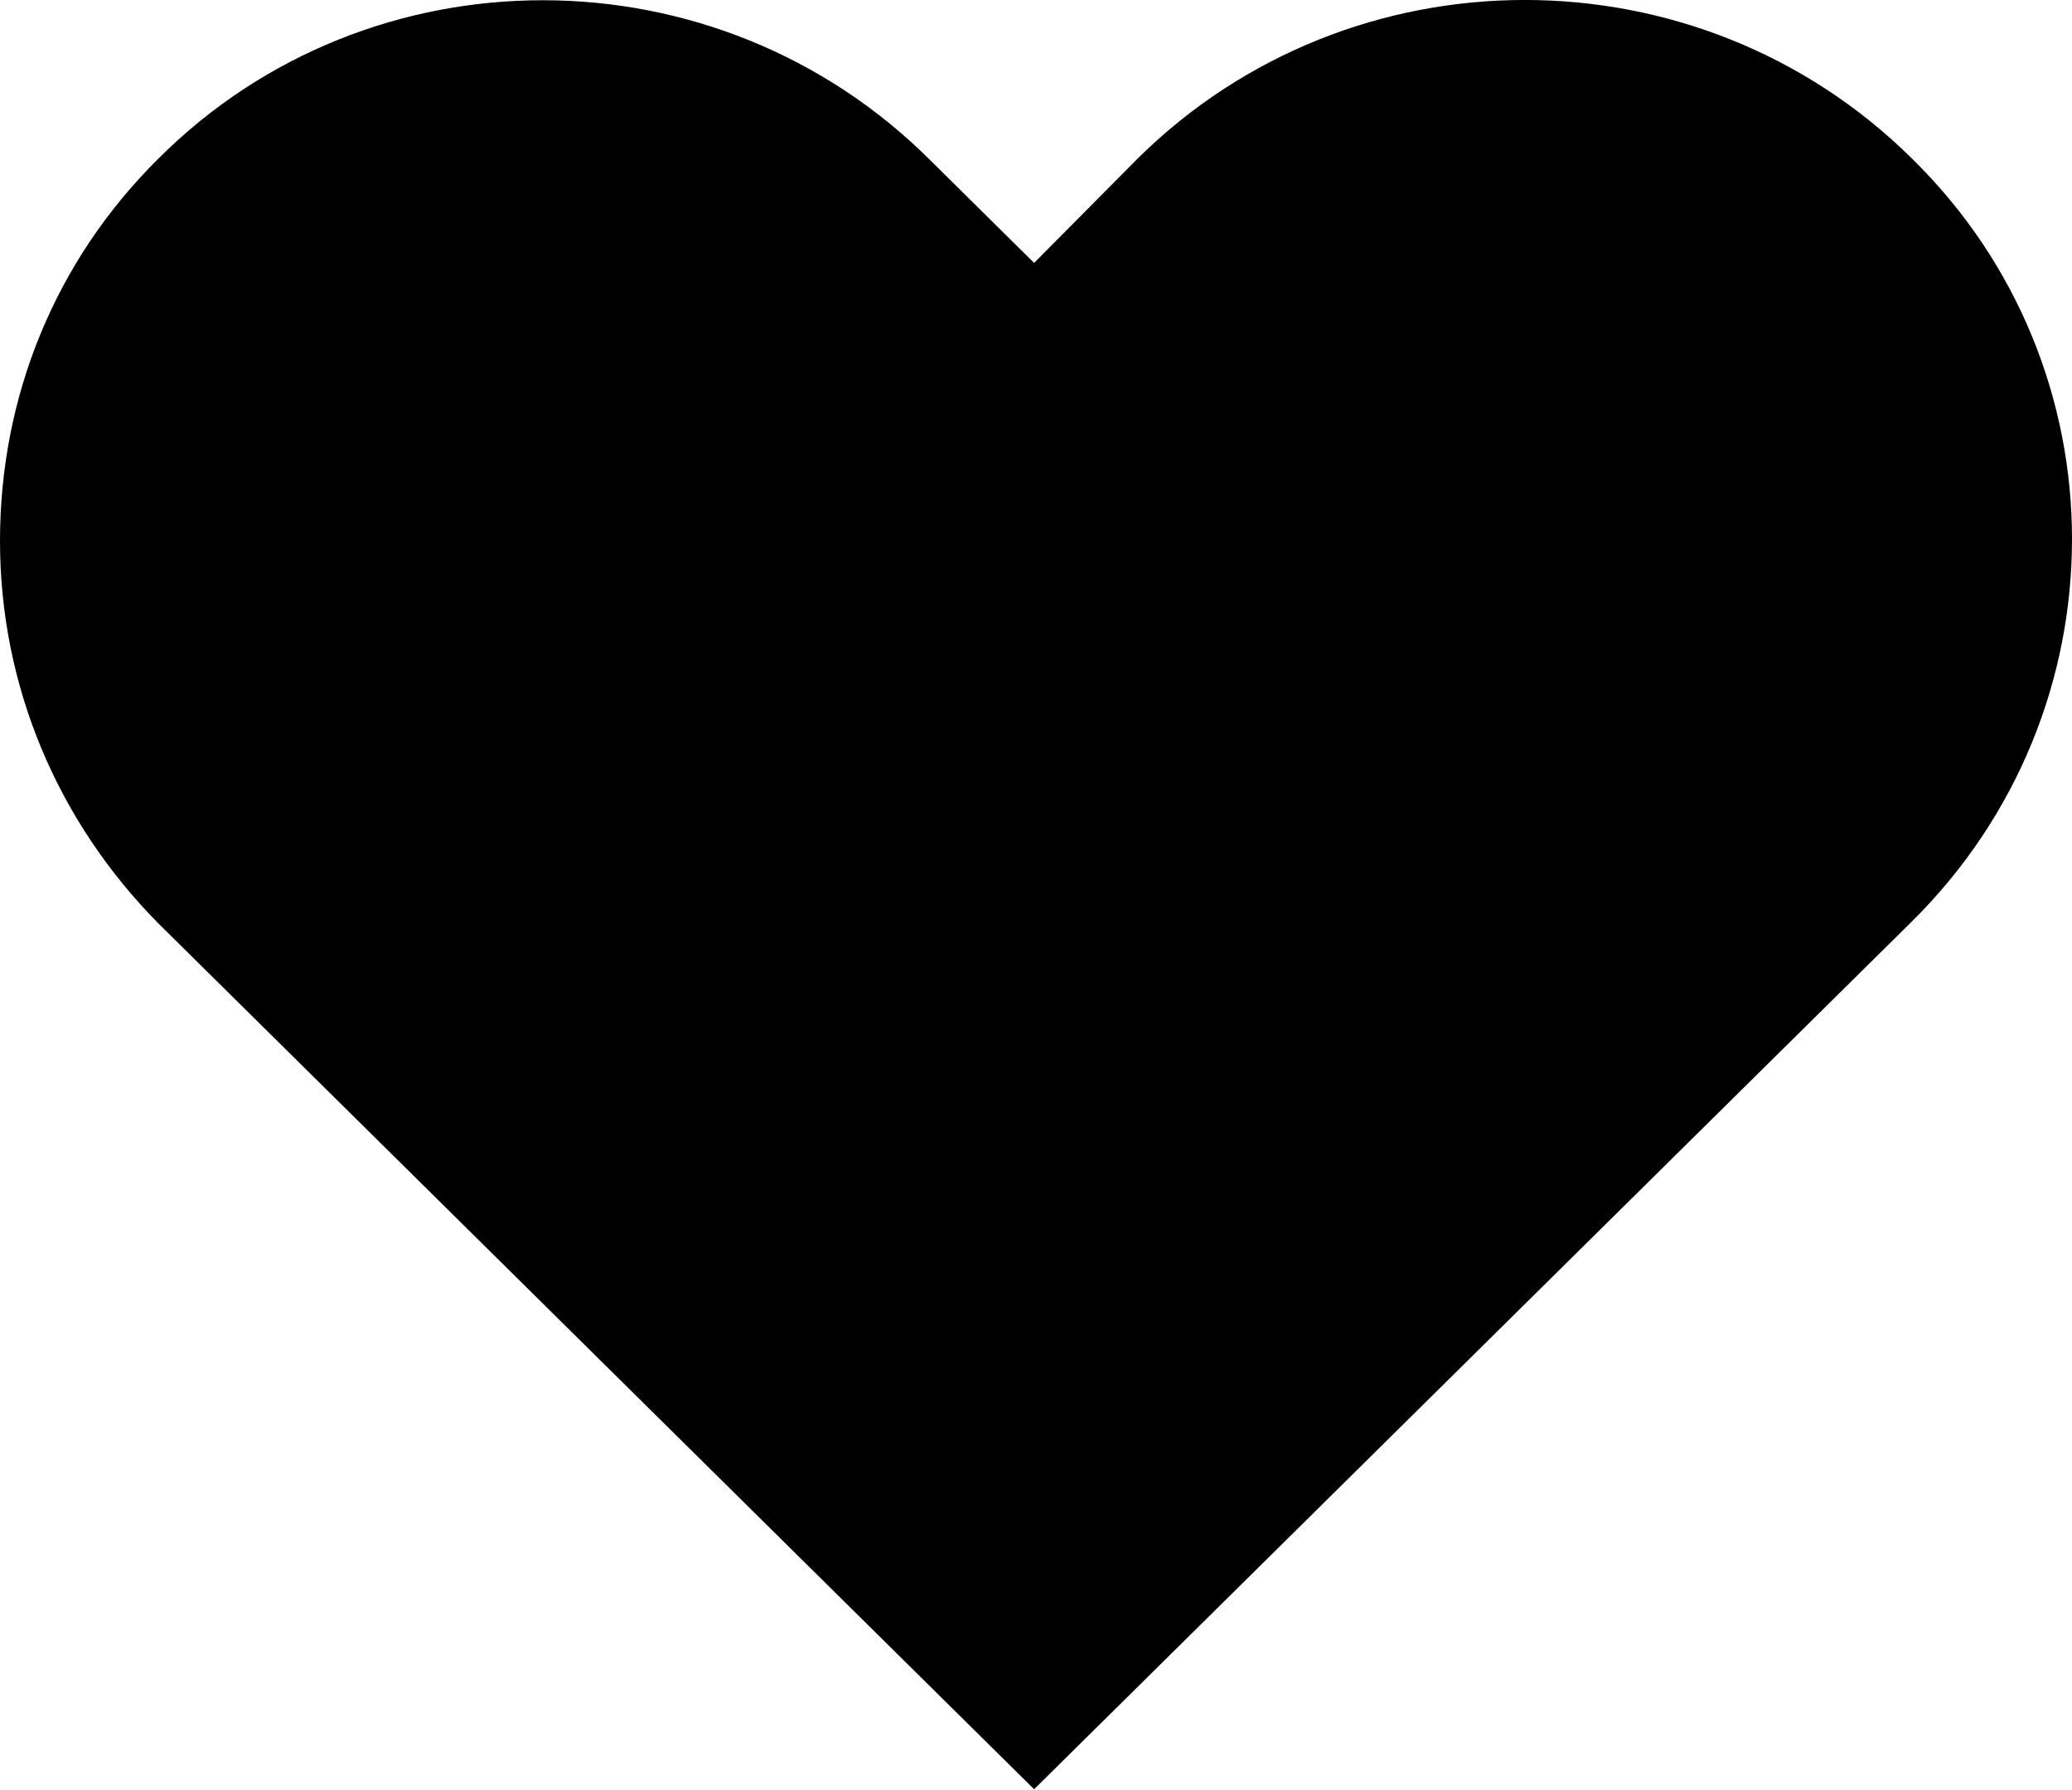
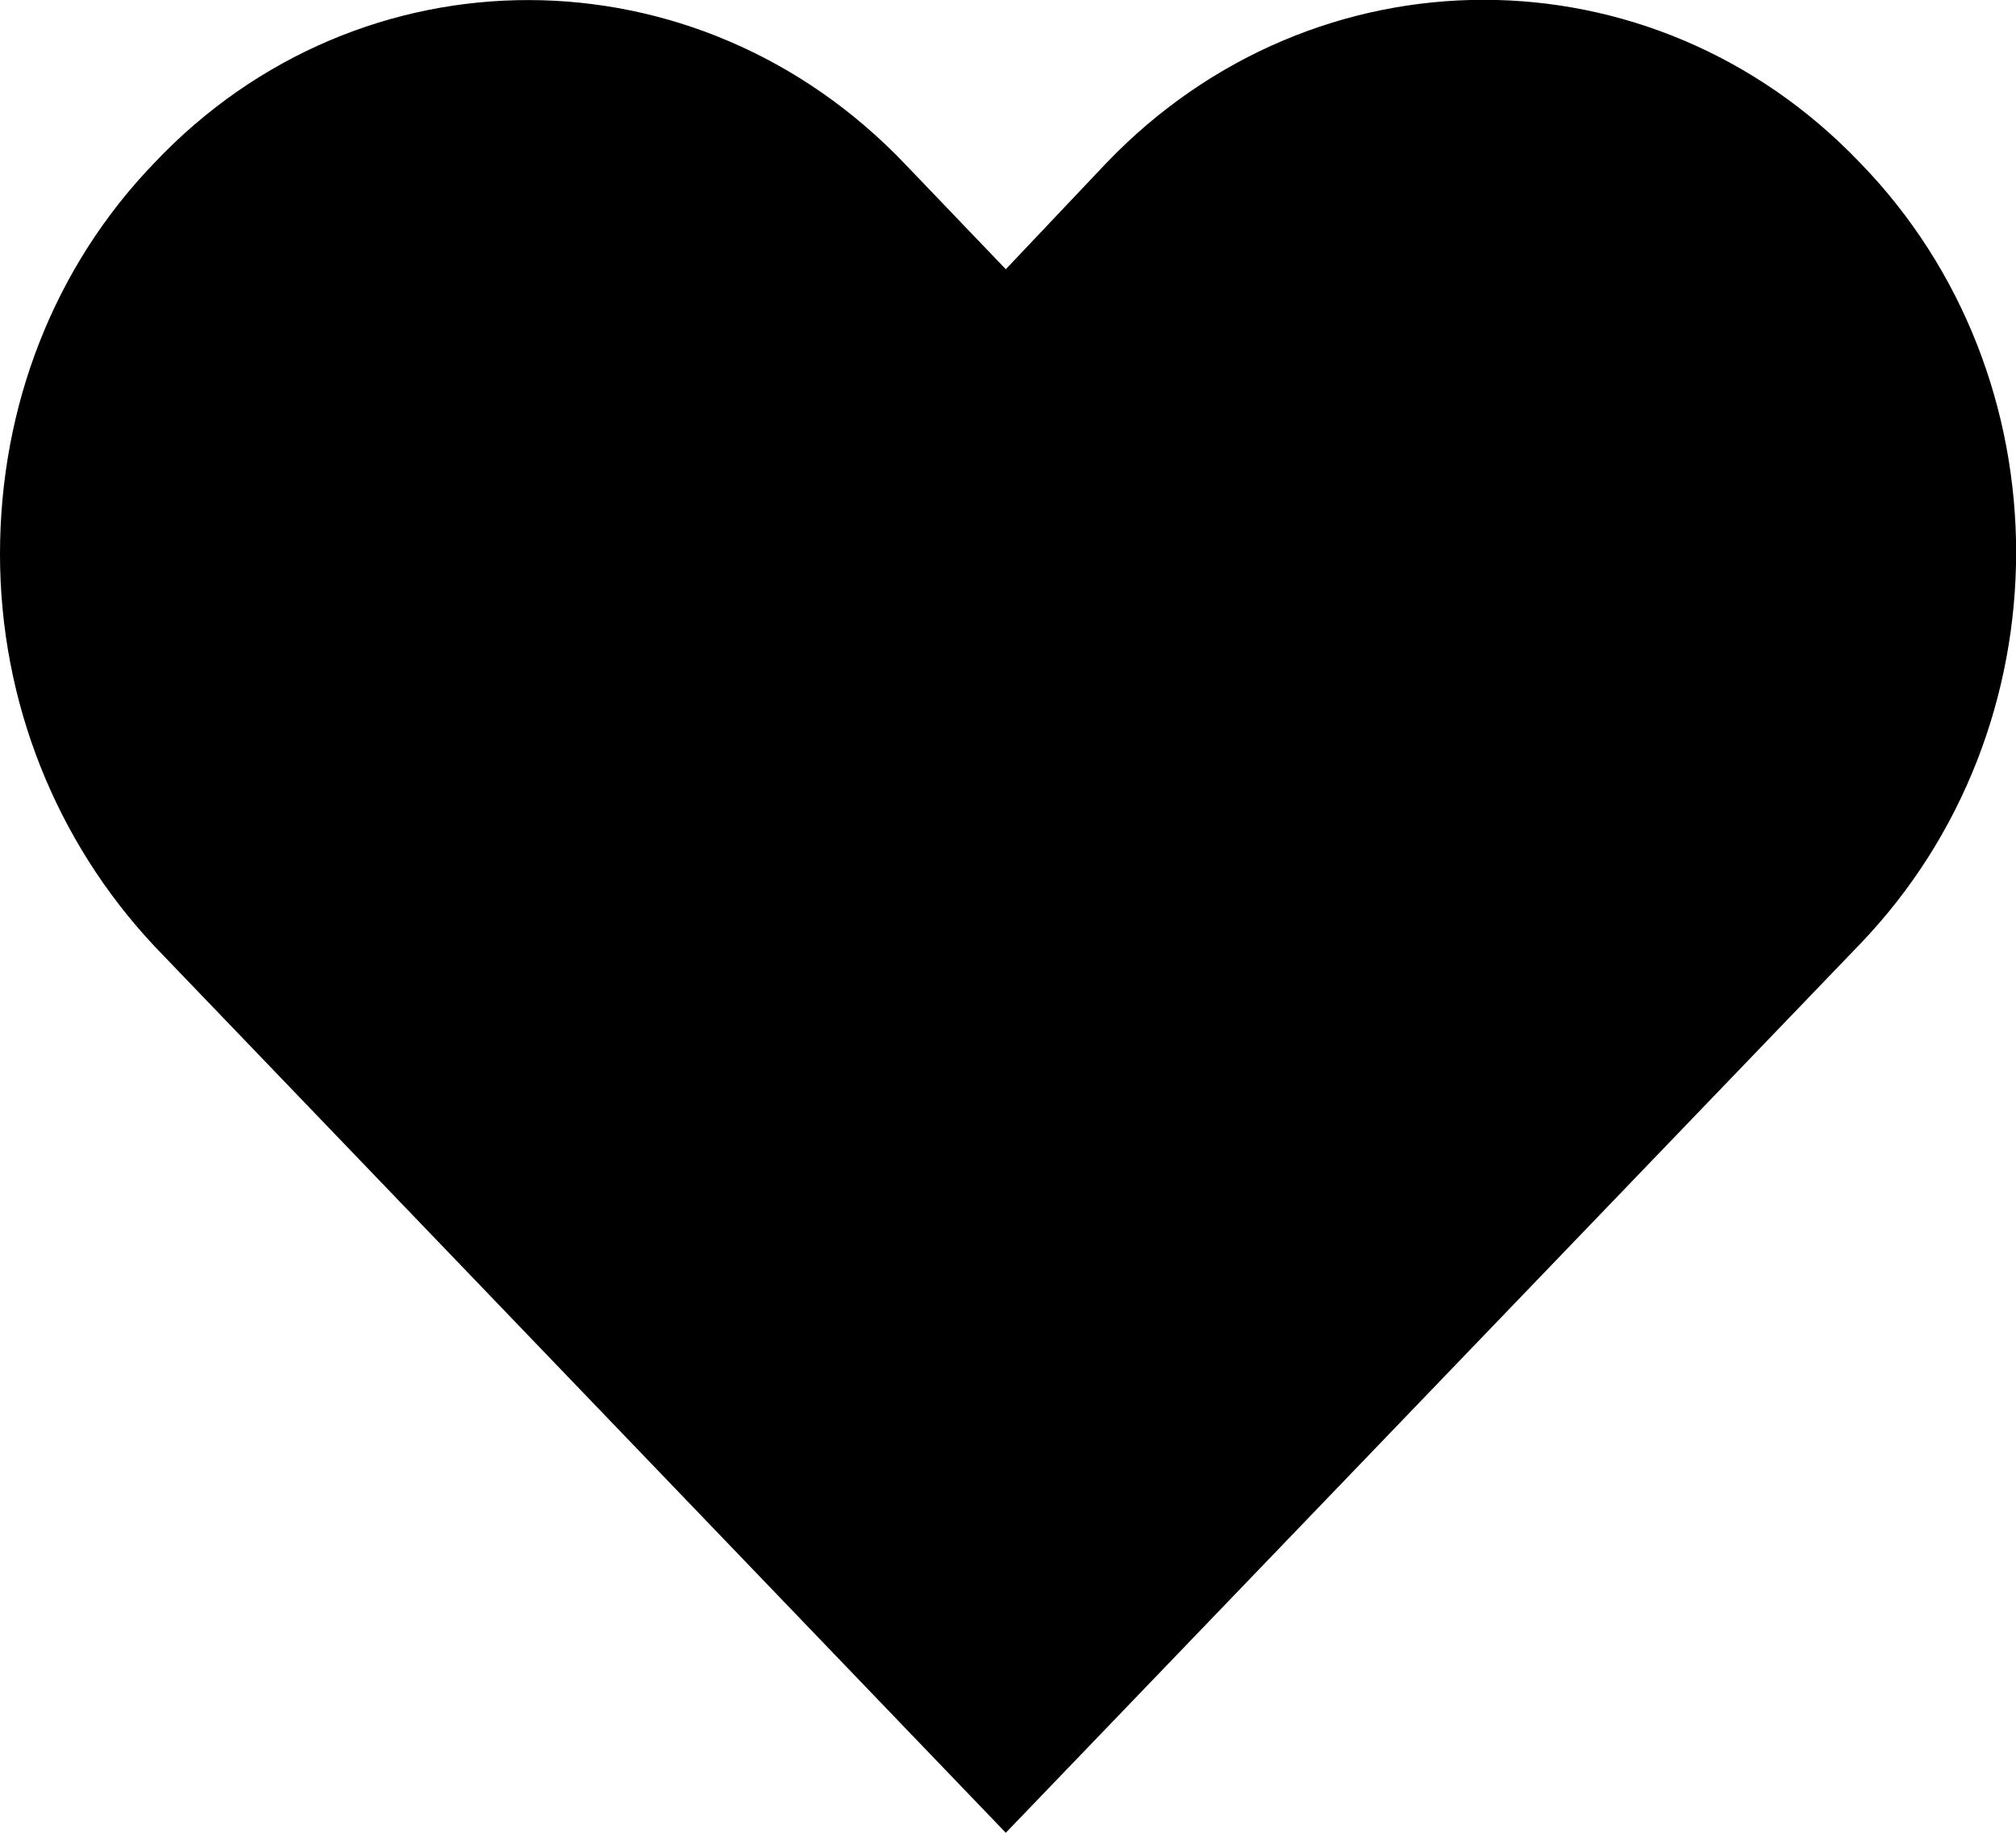
- <svg xmlns="http://www.w3.org/2000/svg" width="22" height="19" viewBox="0 0 22 19" fill="none">
-   <path fill-rule="evenodd" clip-rule="evenodd" d="M20.299 1.682C22.567 3.902 22.567 7.543 20.299 9.786L10.98 19L1.684 9.808C0.606 8.72 0 7.277 0 5.745C0 4.213 0.584 2.77 1.684 1.682C3.93 -0.561 7.612 -0.561 9.88 1.704L10.98 2.792L12.081 1.682C14.349 -0.561 18.031 -0.561 20.299 1.682Z" fill="black" />
+ <svg xmlns="http://www.w3.org/2000/svg" width="px" height="px" viewBox="0 0 11 10" version="1.1">
+   <g id="surface1">
+     <path style=" stroke:none;fill-rule:evenodd;fill:rgb(0%,0%,0%);fill-opacity:1;" d="M 10.148 0.887 C 11.285 2.055 11.285 3.969 10.148 5.152 L 5.488 10 L 0.844 5.164 C 0.305 4.59 0 3.828 0 3.023 C 0 2.219 0.293 1.457 0.844 0.887 C 1.965 -0.297 3.805 -0.297 4.941 0.898 L 5.488 1.469 L 6.039 0.887 C 7.176 -0.297 9.016 -0.297 10.148 0.887 Z M 10.148 0.887 " />
+   </g>
</svg>
